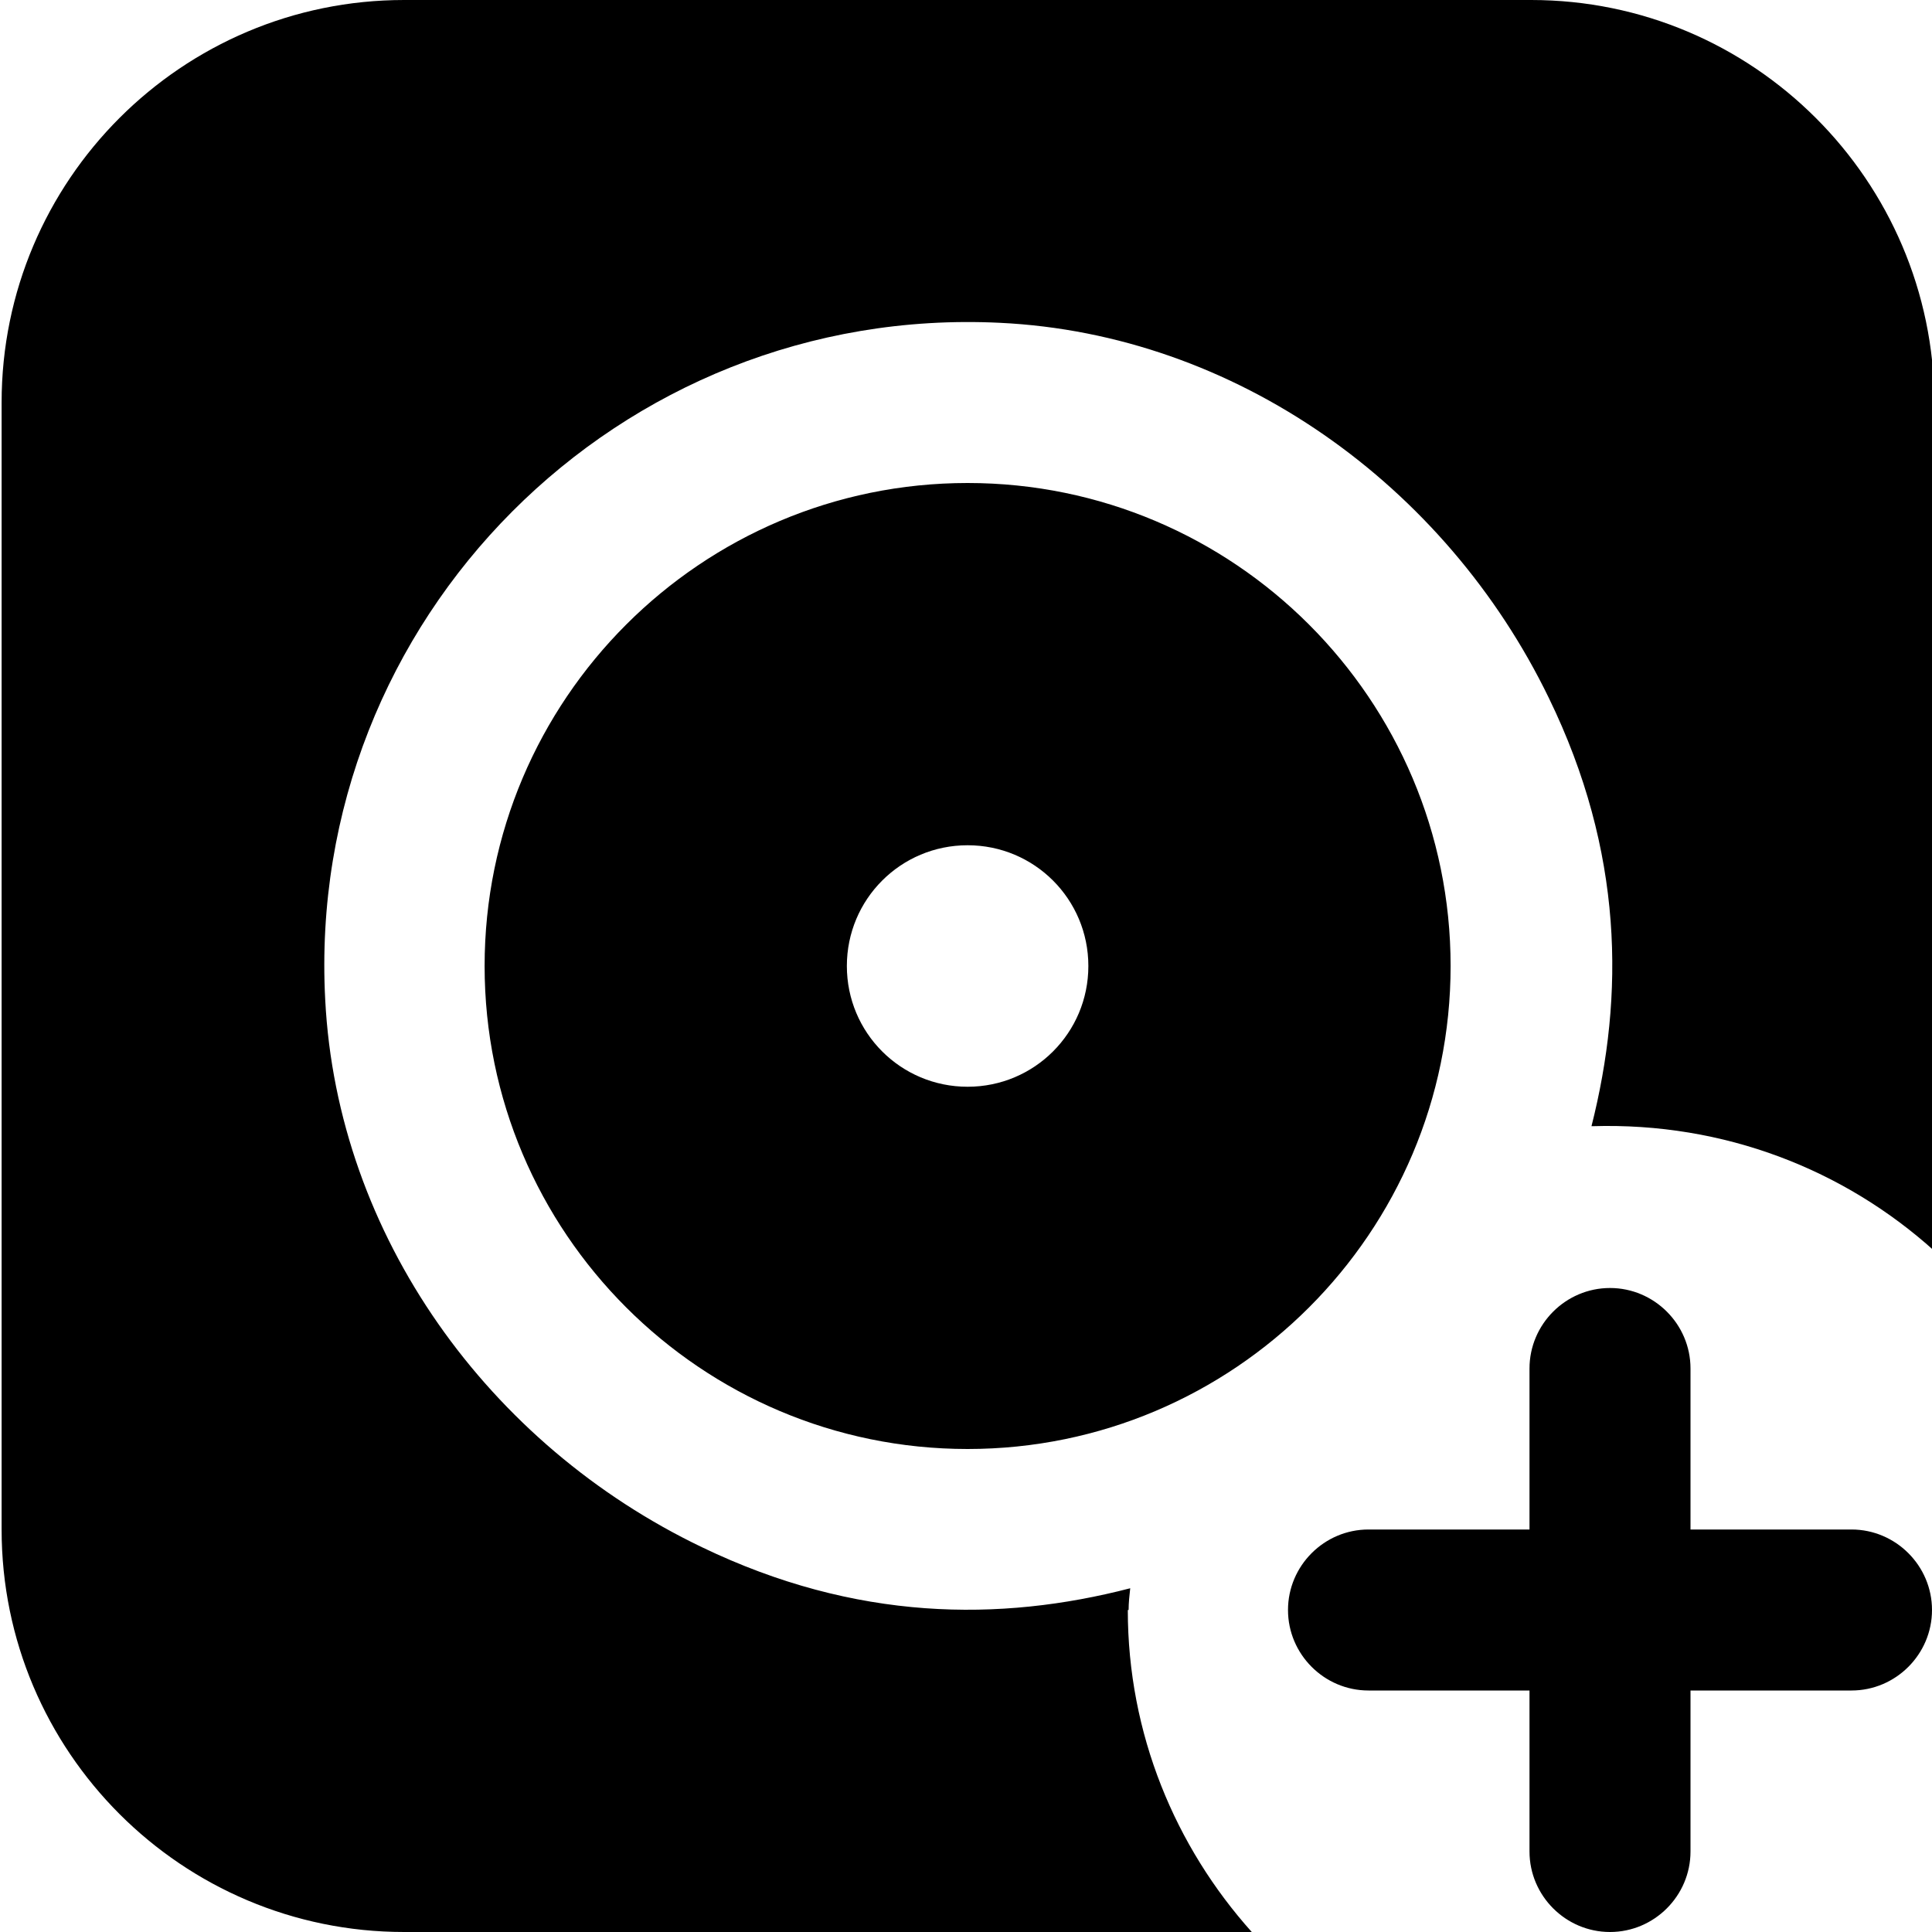
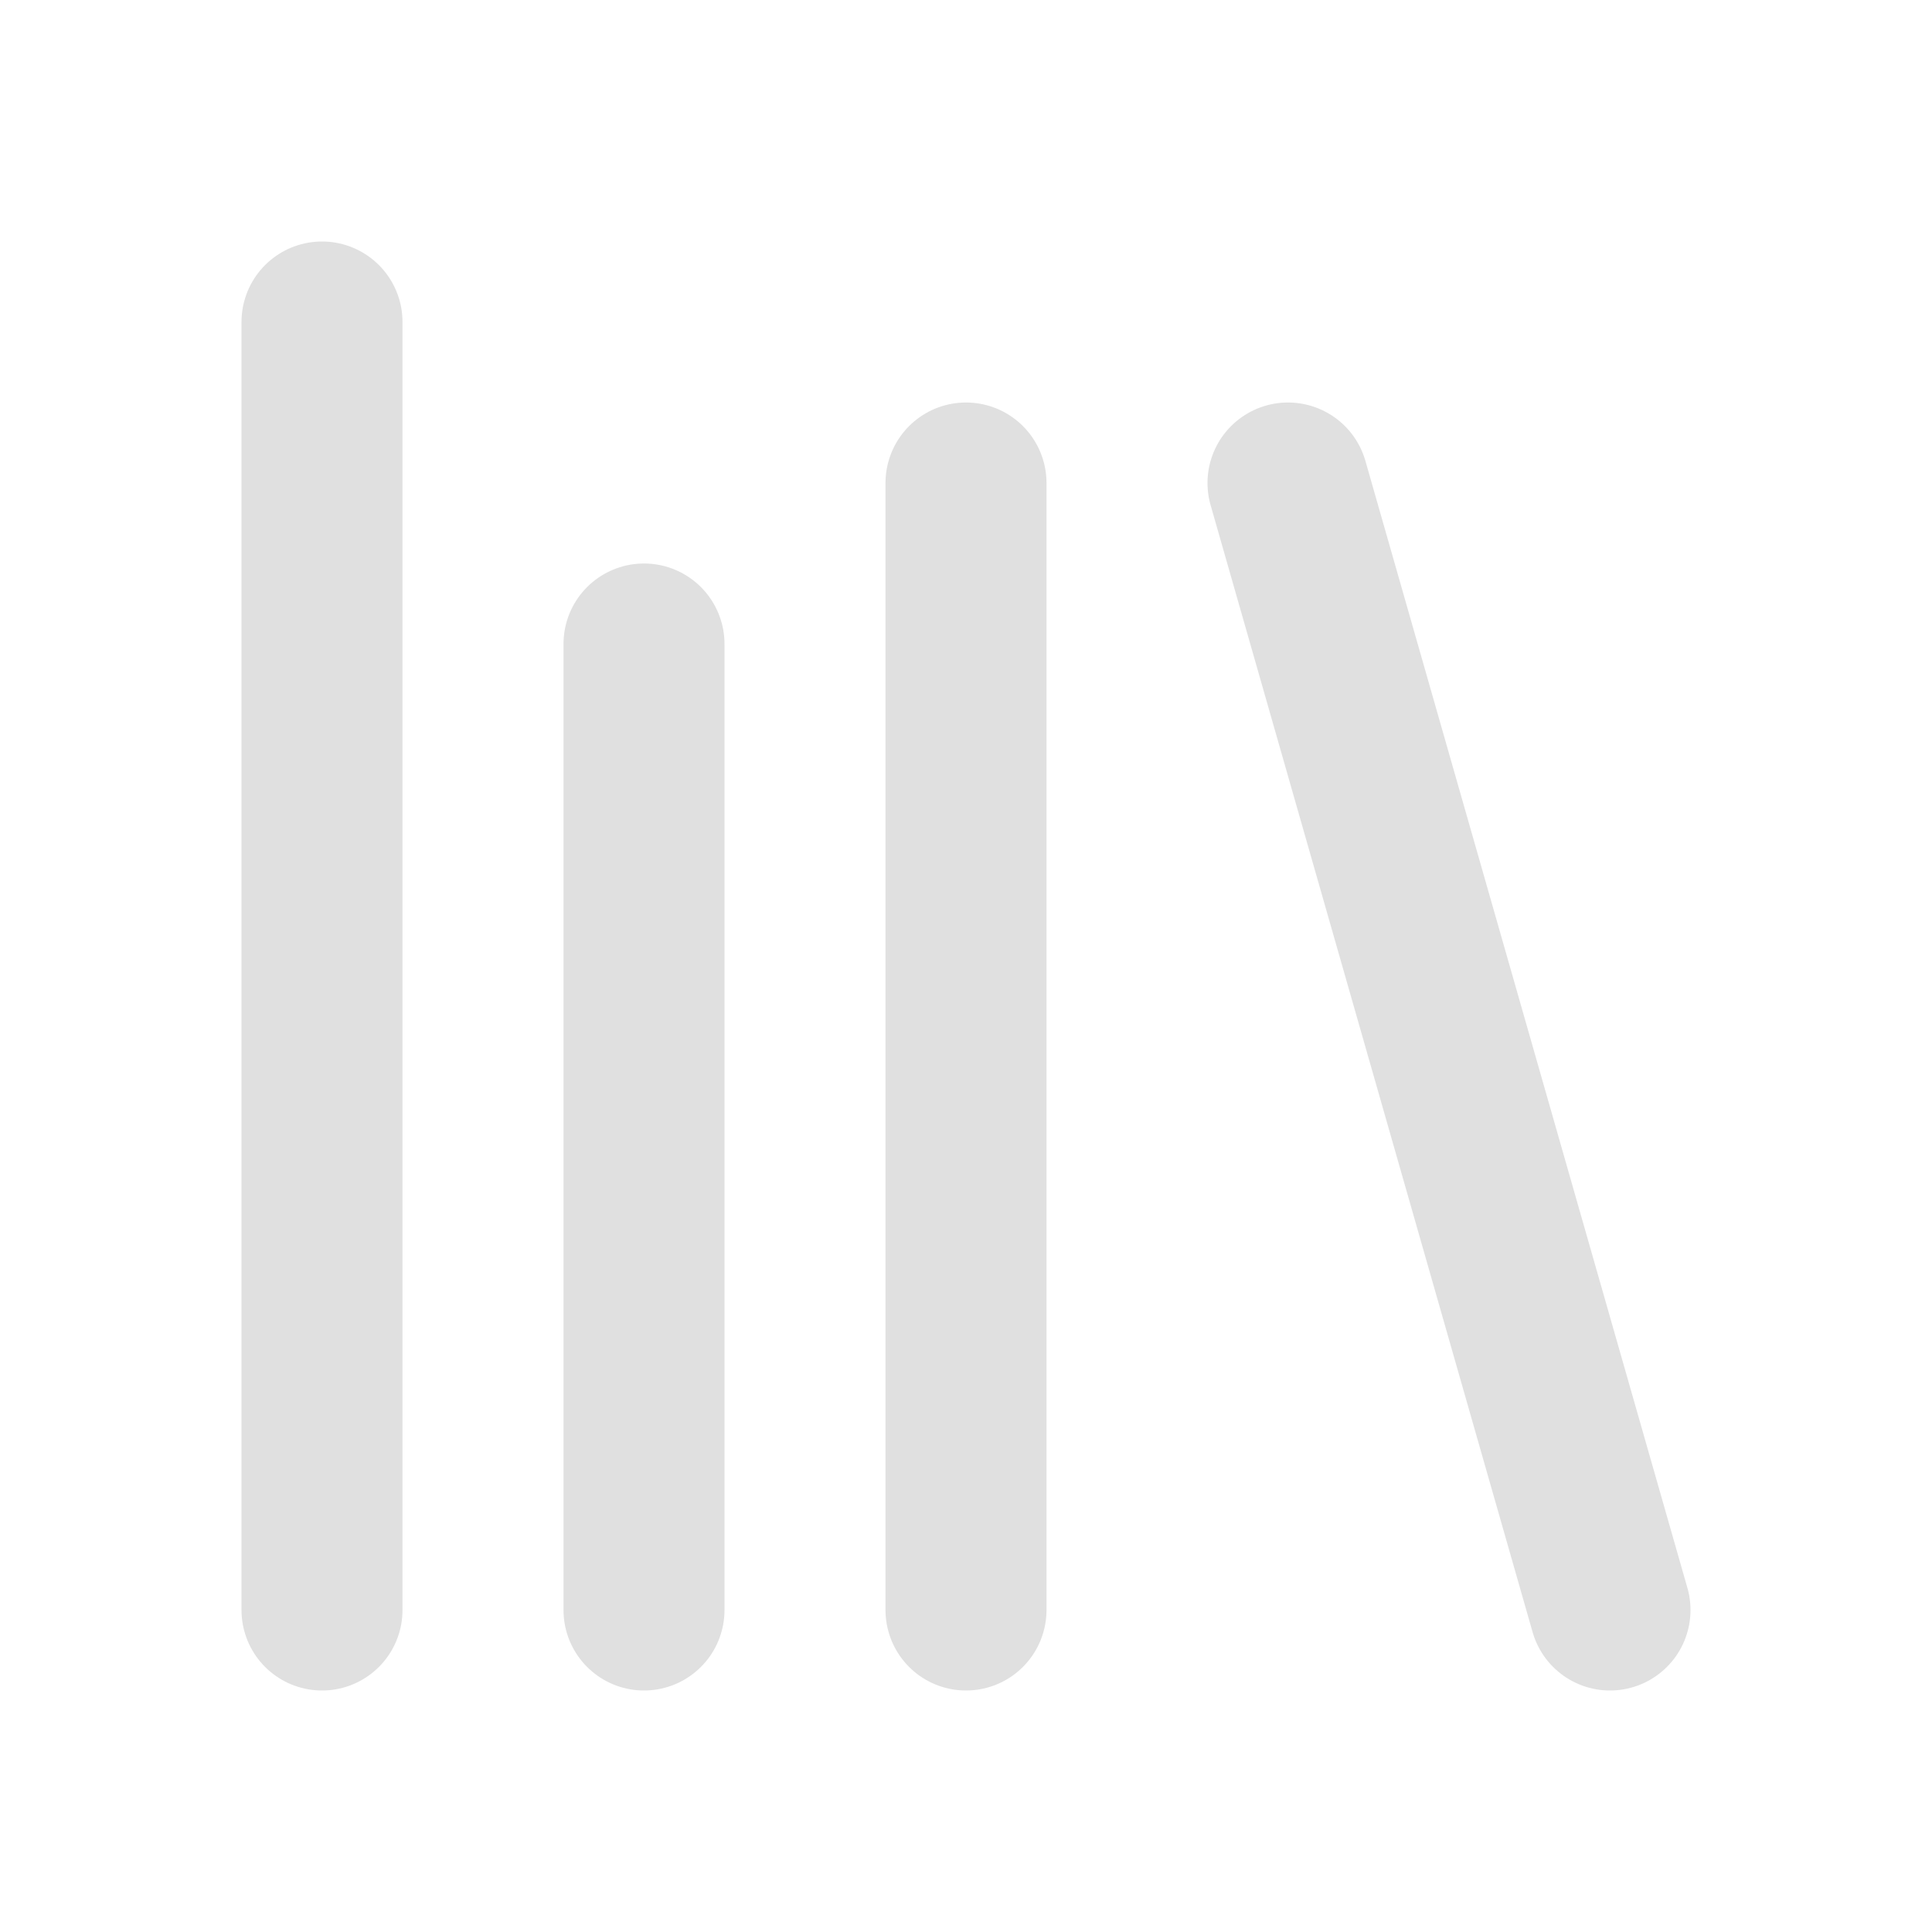
- <svg xmlns="http://www.w3.org/2000/svg" id="Layer_1" data-name="Layer 1" viewBox="0 0 24 24" width="512" height="512">
-   <path d="M21,19h2c.55,0,1,.45,1,1h0c0,.55-.45,1-1,1h-2v2c0,.55-.45,1-1,1h0c-.55,0-1-.45-1-1v-2h-2c-.55,0-1-.45-1-1h0c0-.55,.45-1,1-1h2v-2c0-.55,.45-1,1-1h0c.55,0,1,.45,1,1v2ZM12.02,6c-3.31,0-6,2.69-6,6s2.69,6,6,6,6-2.69,6-6-2.69-6-6-6Zm0,7.5c-.83,0-1.5-.67-1.5-1.5s.67-1.5,1.5-1.5,1.5,.67,1.5,1.5-.67,1.5-1.5,1.5Zm2,6.5c0-.09,.01-.18,.02-.27-1.62,.42-3.41,.41-5.32-.51-2.65-1.27-4.53-3.87-4.68-6.8-.25-4.73,3.65-8.64,8.38-8.41,2.93,.14,5.54,2.02,6.82,4.66,.93,1.91,.94,3.7,.53,5.32h.01c1.64-.05,3.13,.54,4.25,1.55V5C24.02,2.24,21.78,0,19.02,0H5.02C2.26,0,.02,2.24,.02,5v14c0,2.76,2.24,5,5,5H15.55c-.95-1.06-1.54-2.46-1.54-4Z" />
+ <svg xmlns="http://www.w3.org/2000/svg" width="24" height="24" viewBox="0 0 24 24" fill="none" stroke="#e0e0e0" stroke-width="2" stroke-linecap="round" stroke-linejoin="round" class="lucide lucide-library">
+   <path d="m16 6 4 14" />
+   <path d="M12 6v14" />
+   <path d="M8 8v12" />
+   <path d="M4 4v16" />
</svg>
